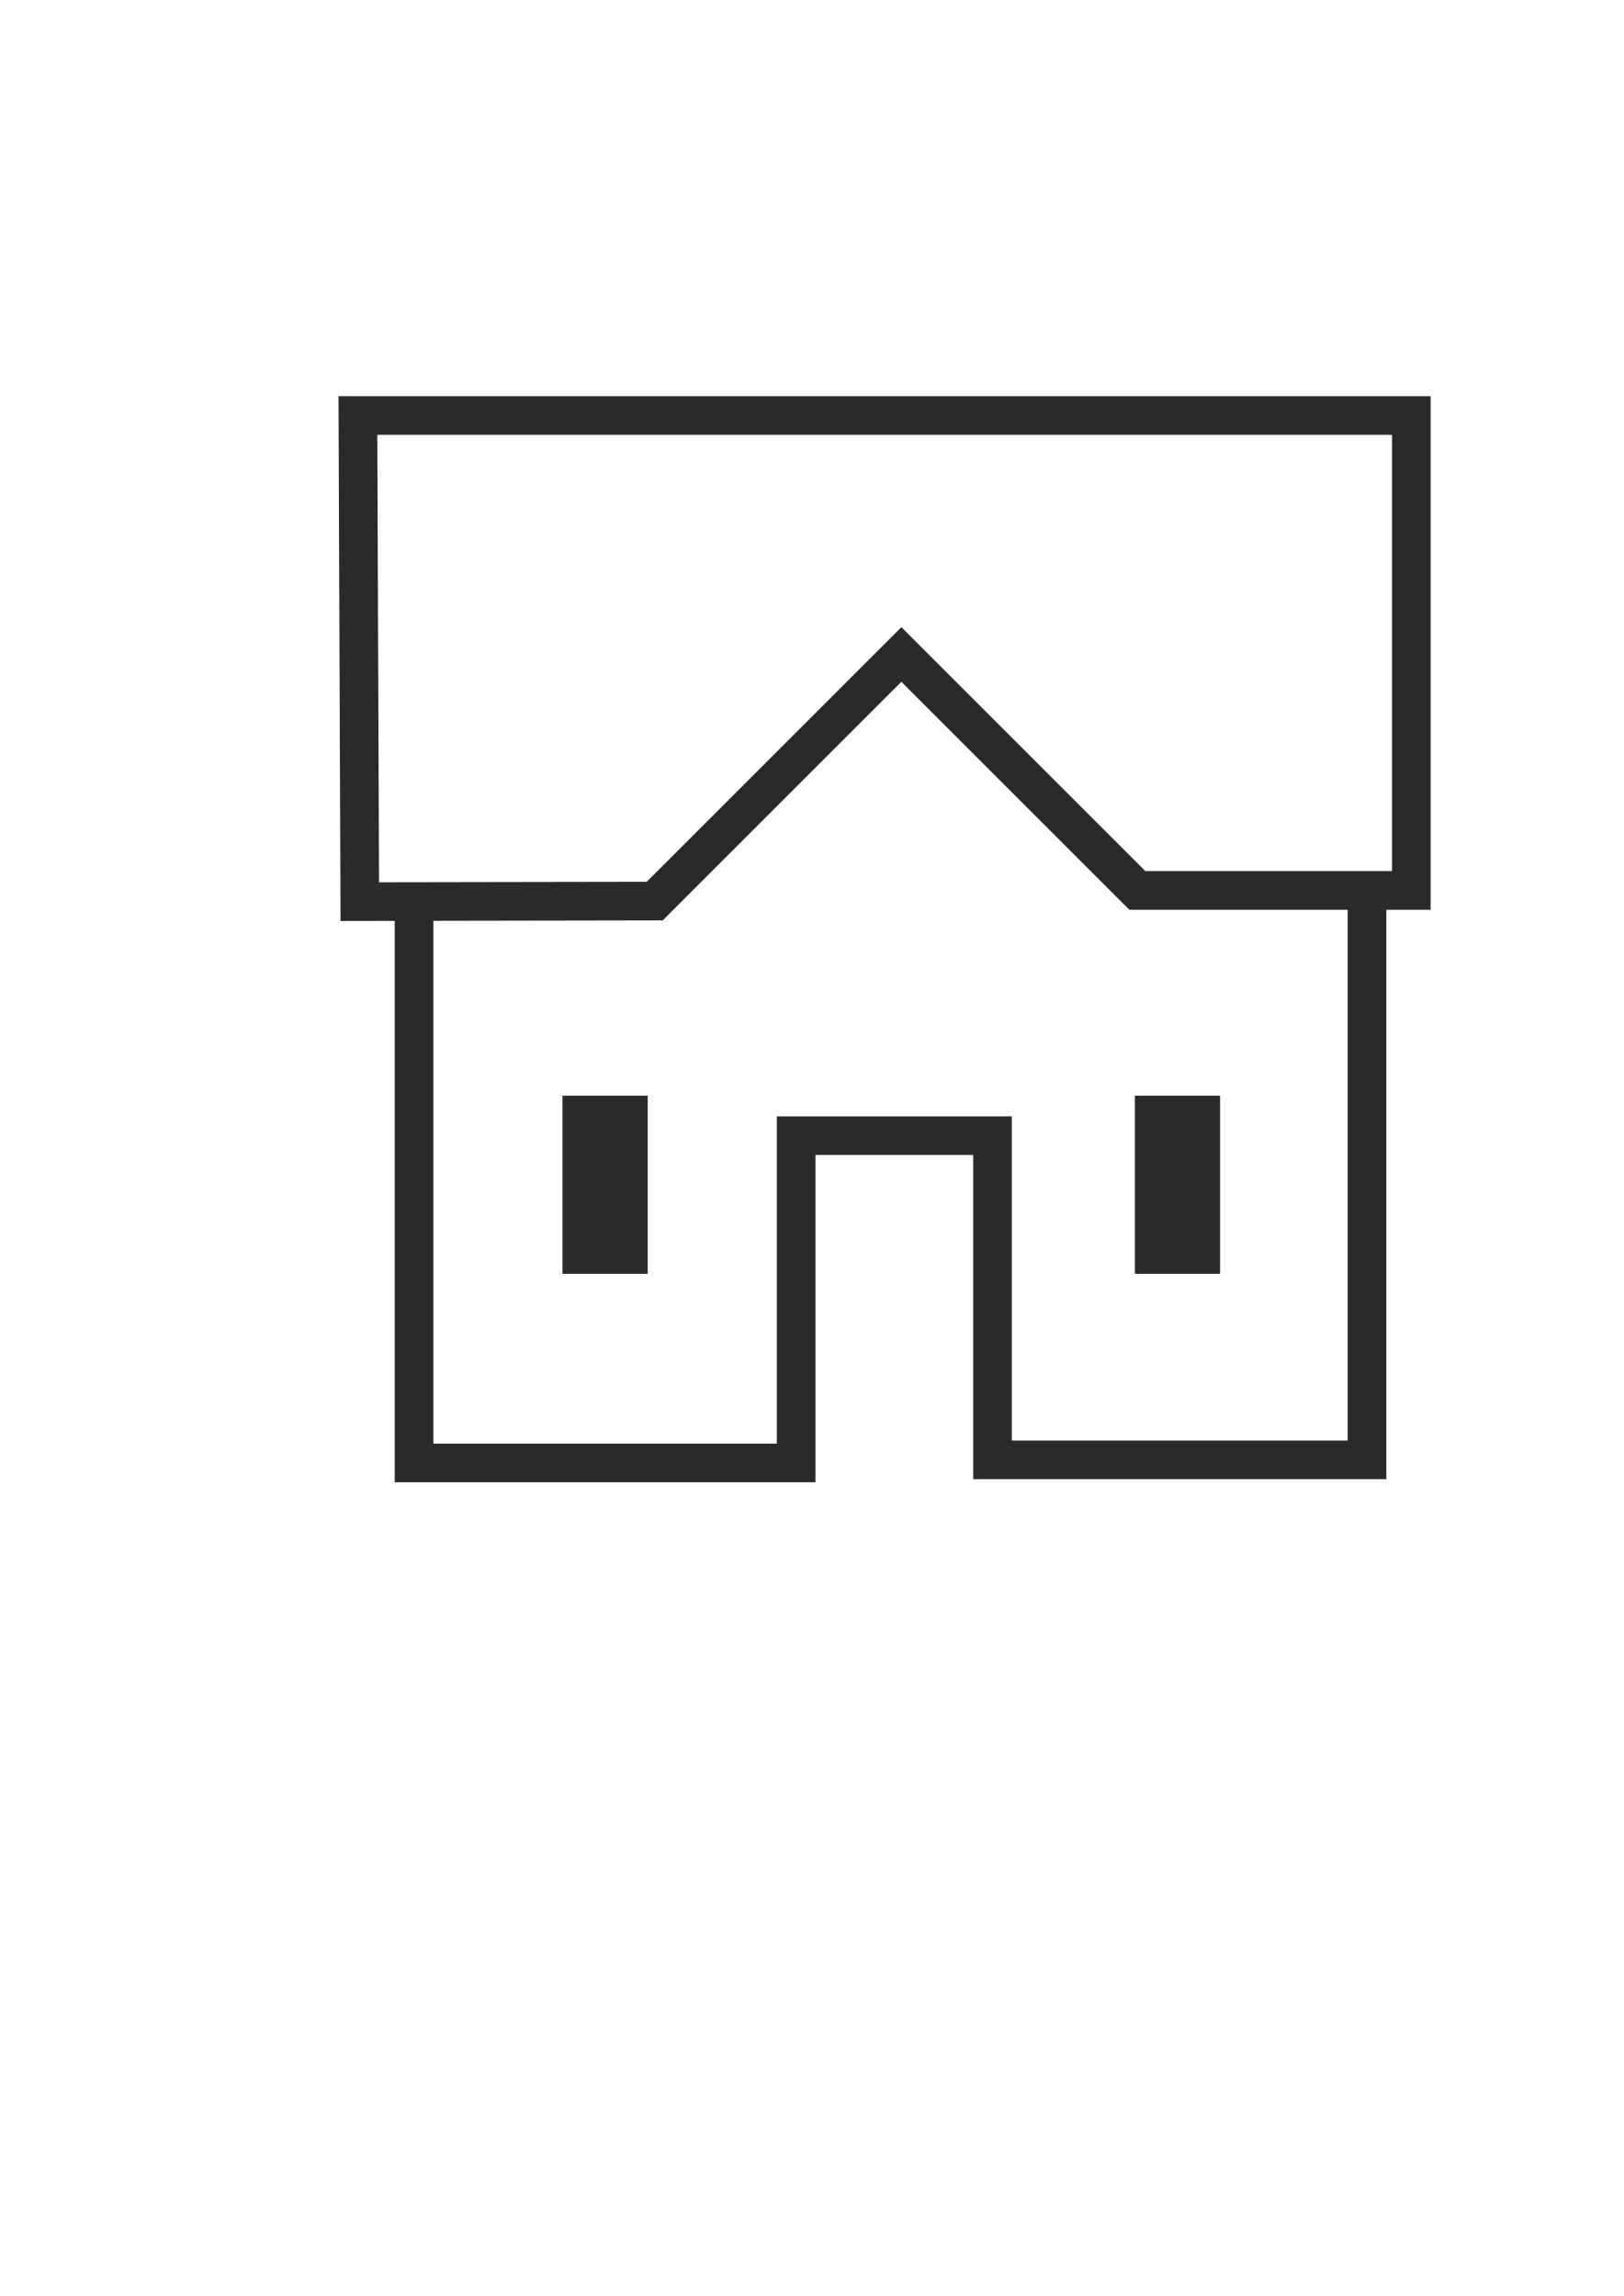
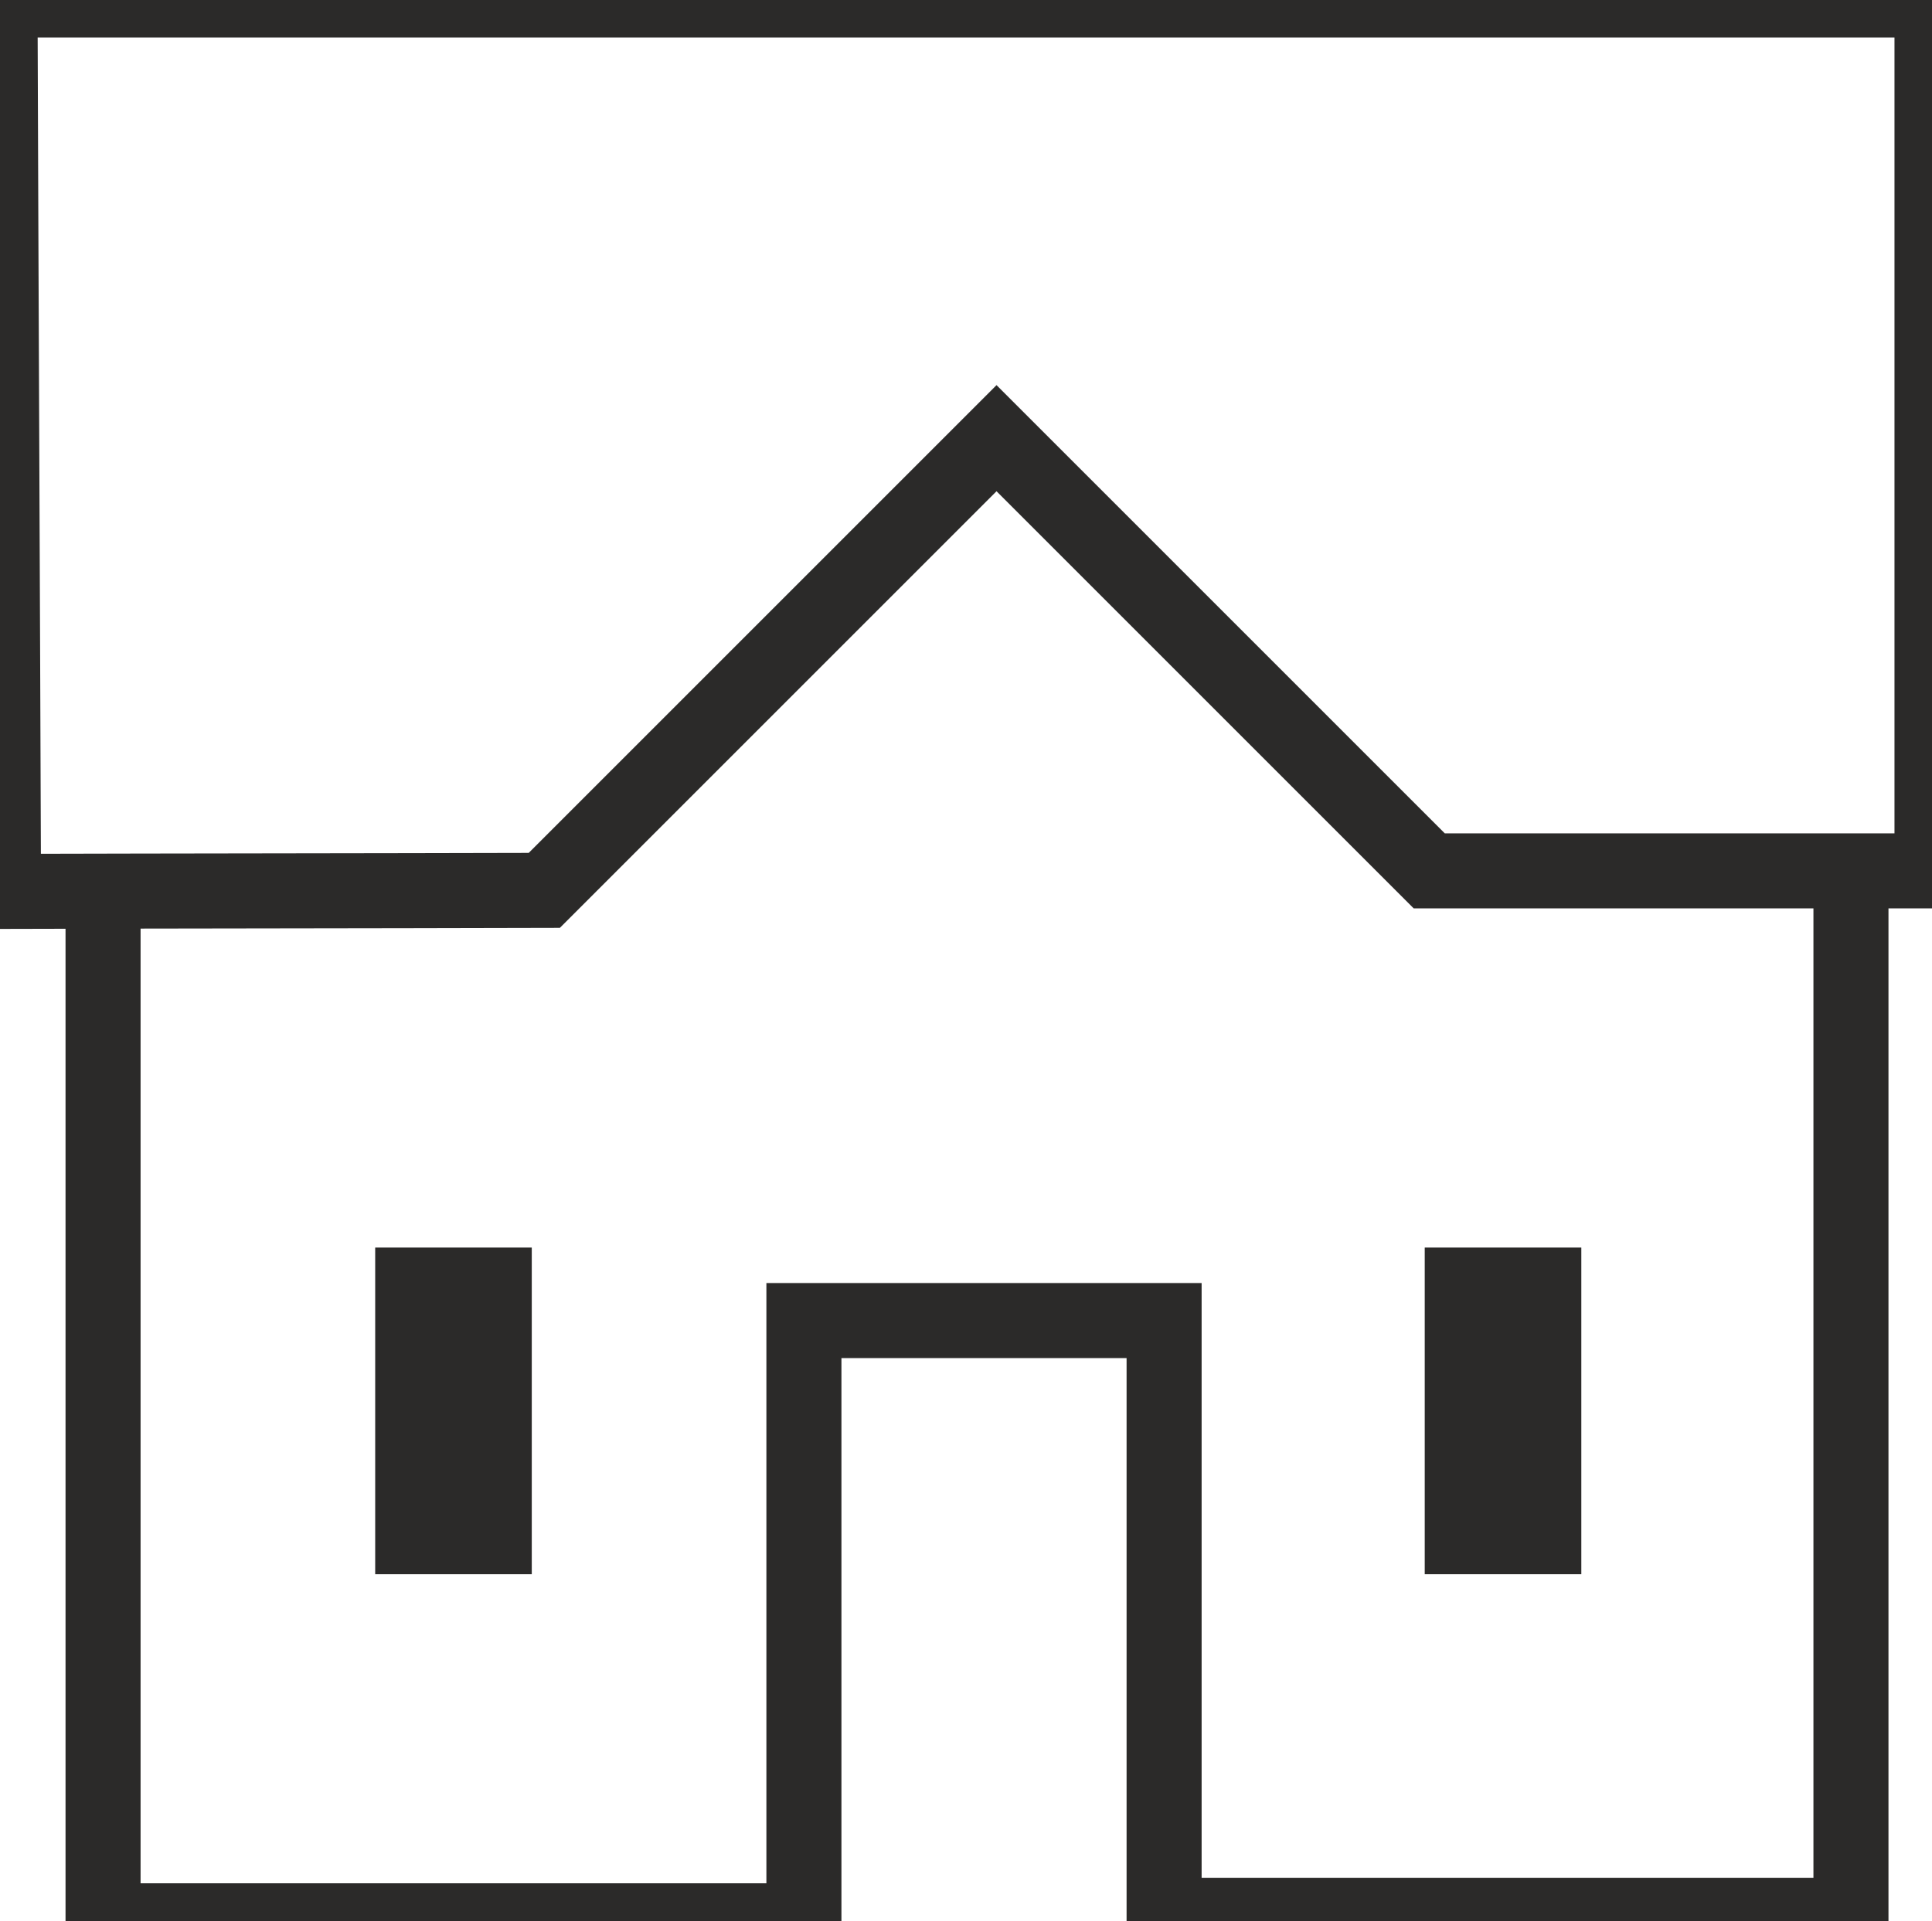
- <svg xmlns="http://www.w3.org/2000/svg" xml:space="preserve" width="210mm" height="297mm" version="1.1" style="shape-rendering:geometricPrecision; text-rendering:geometricPrecision; image-rendering:optimizeQuality; fill-rule:evenodd; clip-rule:evenodd" viewBox="0 0 21000 29700">
-   <defs>
-     <style type="text/css">
-    
-     .str0 {stroke:#2B2A29;stroke-width:500;stroke-miterlimit:22.926}
-     .fil0 {fill:none}
-     .fil1 {fill:#2B2A29}
-    
-   </style>
-   </defs>
+ <svg xmlns="http://www.w3.org/2000/svg" version="1.1" id="Слой_1" x="0px" y="0px" viewBox="0 0 386.2 384" style="enable-background:new 0 0 386.2 384;" xml:space="preserve">
+   <style type="text/css">
+ 	.st0{fill:none;stroke:#2B2A29;stroke-width:15;stroke-miterlimit:22.926;}
+ 	.st1{fill:#2B2A29;}
+ </style>
  <g id="Слой_x0020_1">
    <g id="_1552456458384">
-       <path class="fil0 str0" d="M4628.73 5375.1c4541.53,0 9083.06,0 13624.59,0 0,2047.64 0,4095.26 0,6142.89 -1181.32,0 -2362.64,0 -3543.96,0 -1017.26,-1017.25 -2034.5,-2034.49 -3051.75,-3051.75 -1063.2,1063.19 -2126.38,2126.38 -3189.58,3189.57 -1271.56,2.47 -2543.13,4.94 -3814.68,7.41 -8.2,-2096.04 -16.42,-4192.09 -24.62,-6288.12z" />
-       <path class="fil0 str0" d="M5354.68 11661.85c0,2420.54 0,4841.09 0,7261.63 1647.32,0 3294.64,0 4941.96,0 0,-1411.02 0,-2822.06 0,-4233.09 846.62,0 1693.23,0 2539.85,0 0,1397.9 0,2795.81 0,4193.71 1614.47,0 3228.96,0 4843.43,0 0,-2455.36 0,-4910.74 0,-7366.11" />
-       <rect class="fil1" x="7274.44" y="14173.55" width="1102.56" height="2303.57" />
-       <rect class="fil1" x="14677.4" y="14173.55" width="1102.56" height="2303.57" />
+       <path class="st0" d="M0,0c128.7,0,257.5,0,386.2,0c0,58,0,116.1,0,174.1c-33.5,0-67,0-100.5,0c-28.8-28.8-57.7-57.7-86.5-86.5    c-30.1,30.1-60.3,60.3-90.4,90.4c-36,0.1-72.1,0.1-108.1,0.2C0.5,118.8,0.2,59.4,0,0L0,0z" />
+       <path class="st0" d="M20.6,178.2c0,68.6,0,137.2,0,205.8c46.7,0,93.4,0,140.1,0c0-40,0-80,0-120c24,0,48,0,72,0    c0,39.6,0,79.3,0,118.9c45.8,0,91.5,0,137.3,0c0-69.6,0-139.2,0-208.8" />
+       <rect x="75" y="249.4" class="st1" width="31.3" height="65.3" />
+       <rect x="284.8" y="249.4" class="st1" width="31.3" height="65.3" />
    </g>
  </g>
</svg>
